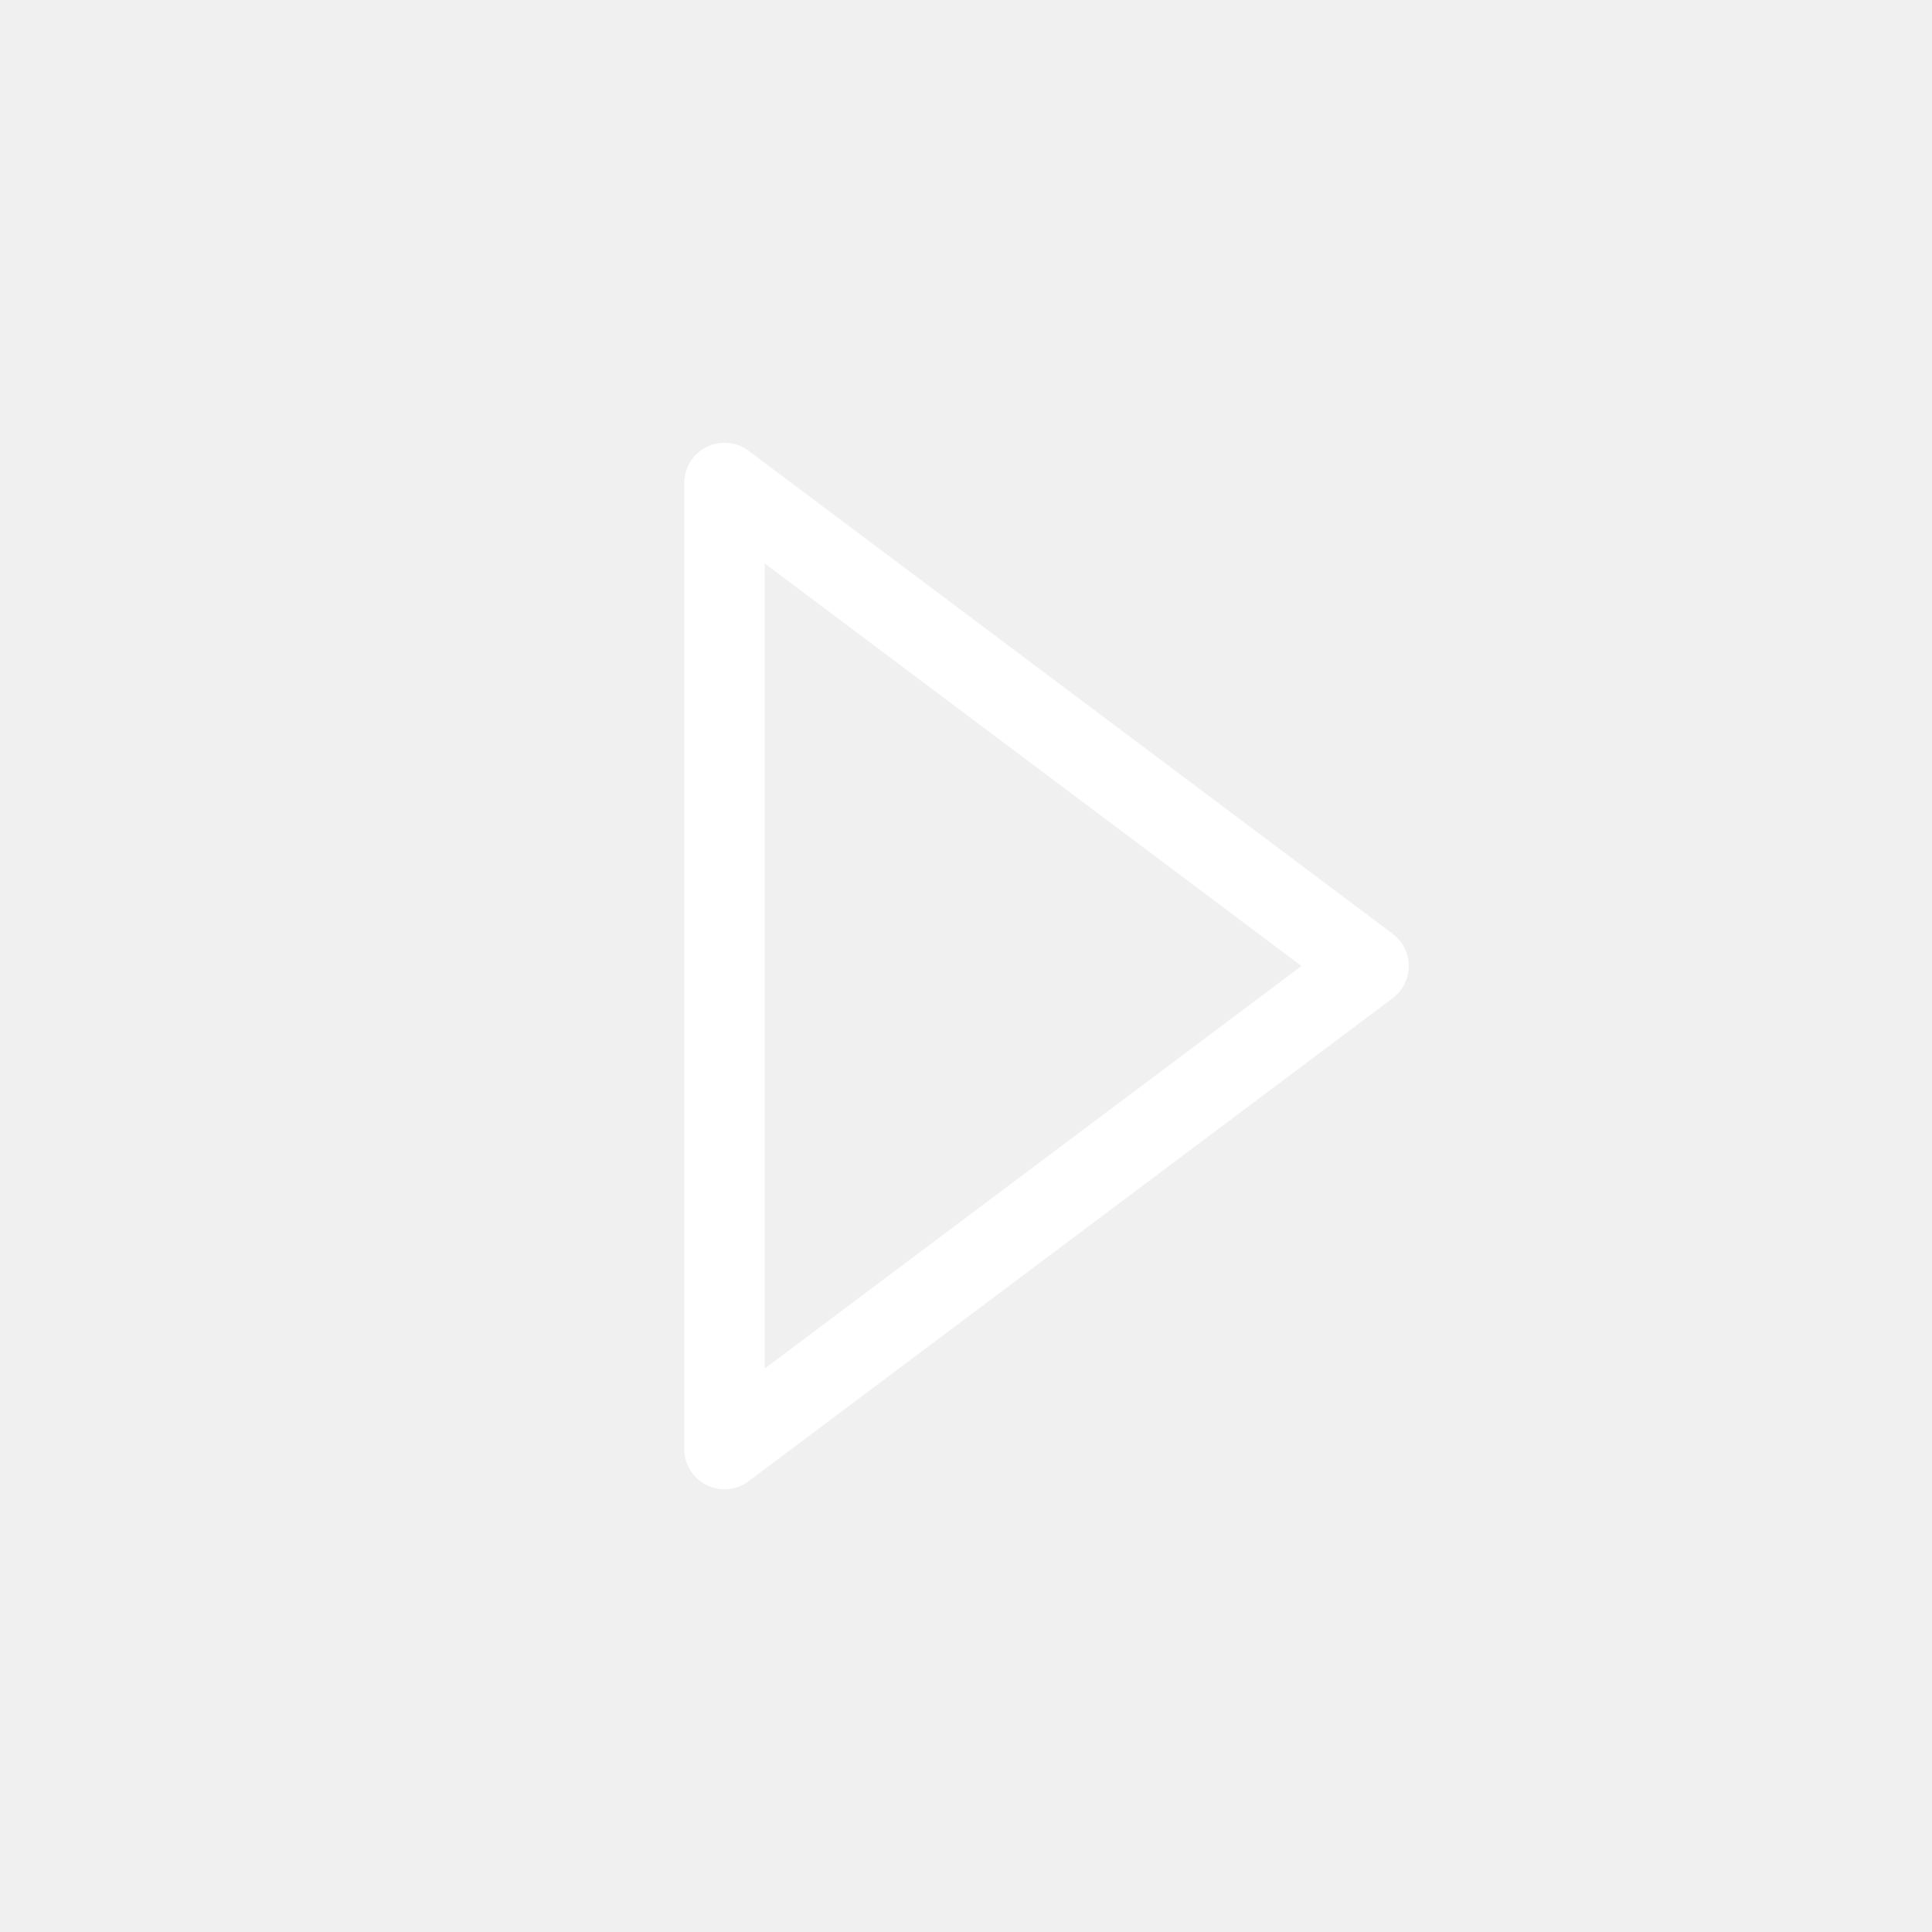
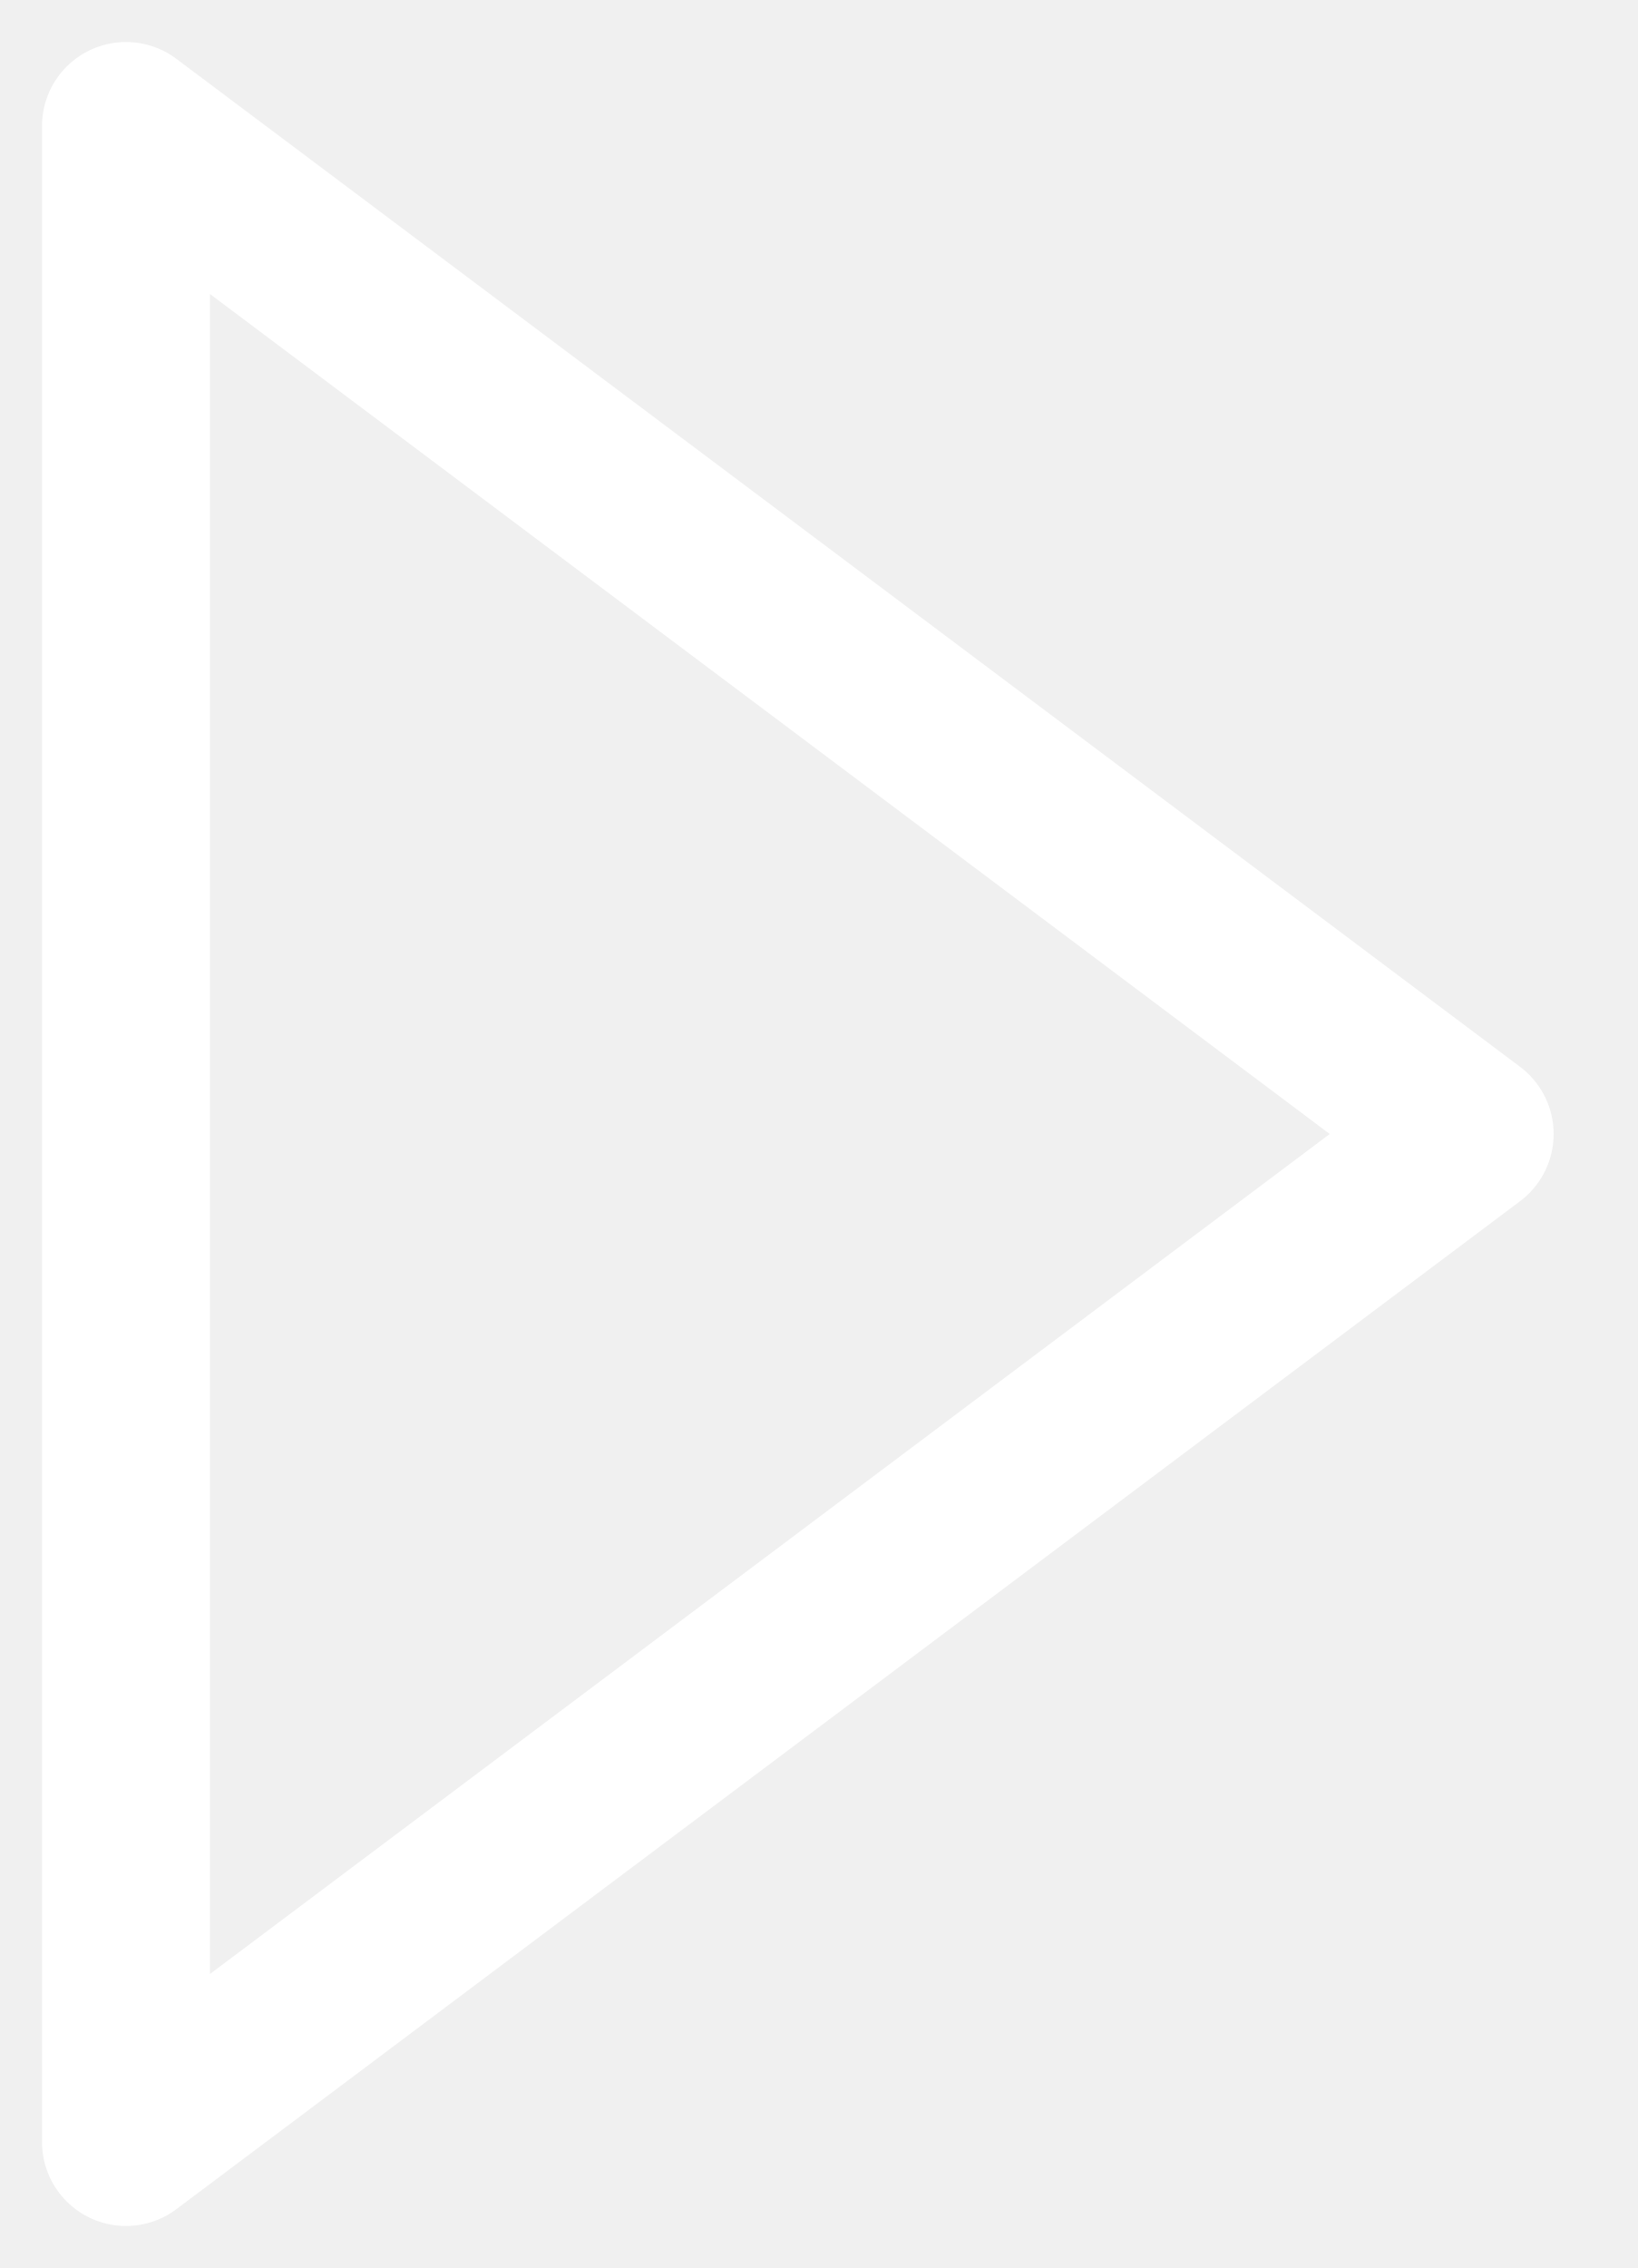
- <svg xmlns="http://www.w3.org/2000/svg" width="32" height="32" viewBox="0 0 32 32" fill="none">
-   <path d="M22.667 16L12 8V24L22.667 16Z" stroke="white" stroke-width="1.333" stroke-linecap="round" stroke-linejoin="round" />
+ <svg xmlns="http://www.w3.org/2000/svg" width="13" height="18" viewBox="0 0 13 18" fill="none">
+   <path d="M11.667 9L1 1V17L11.667 9Z" stroke="white" stroke-width="1.333" stroke-linecap="round" stroke-linejoin="round" />
</svg>
